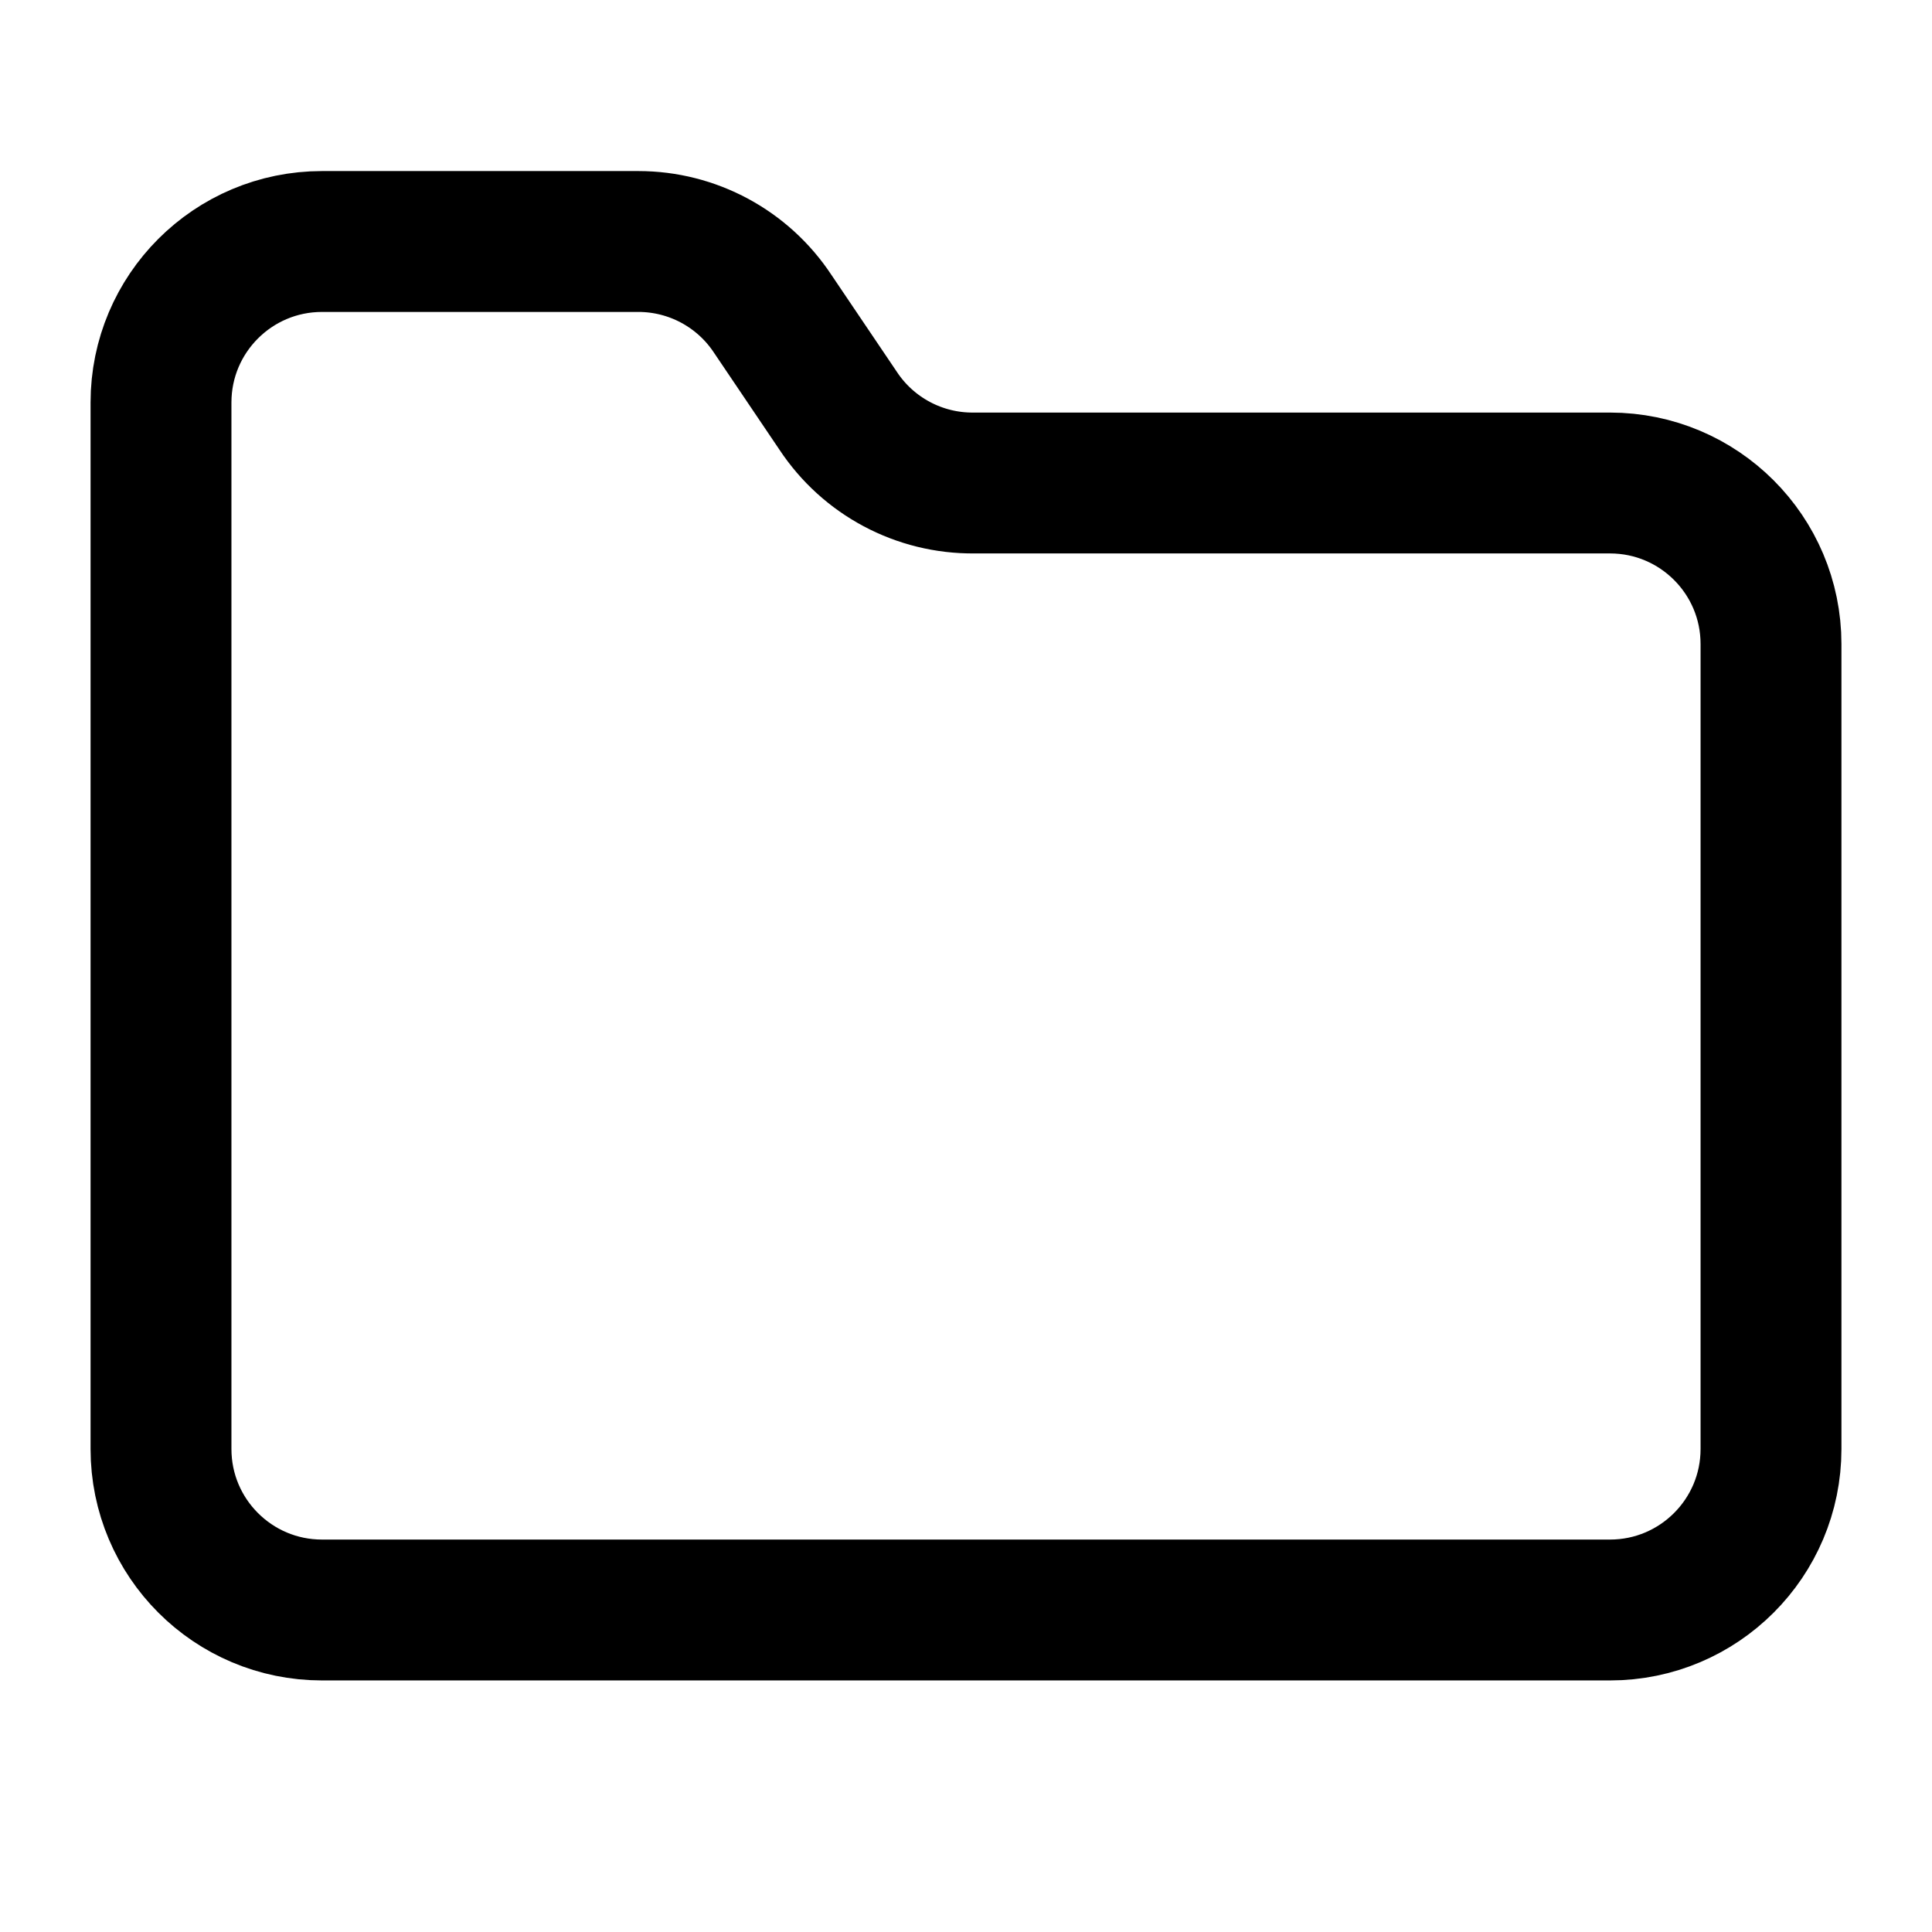
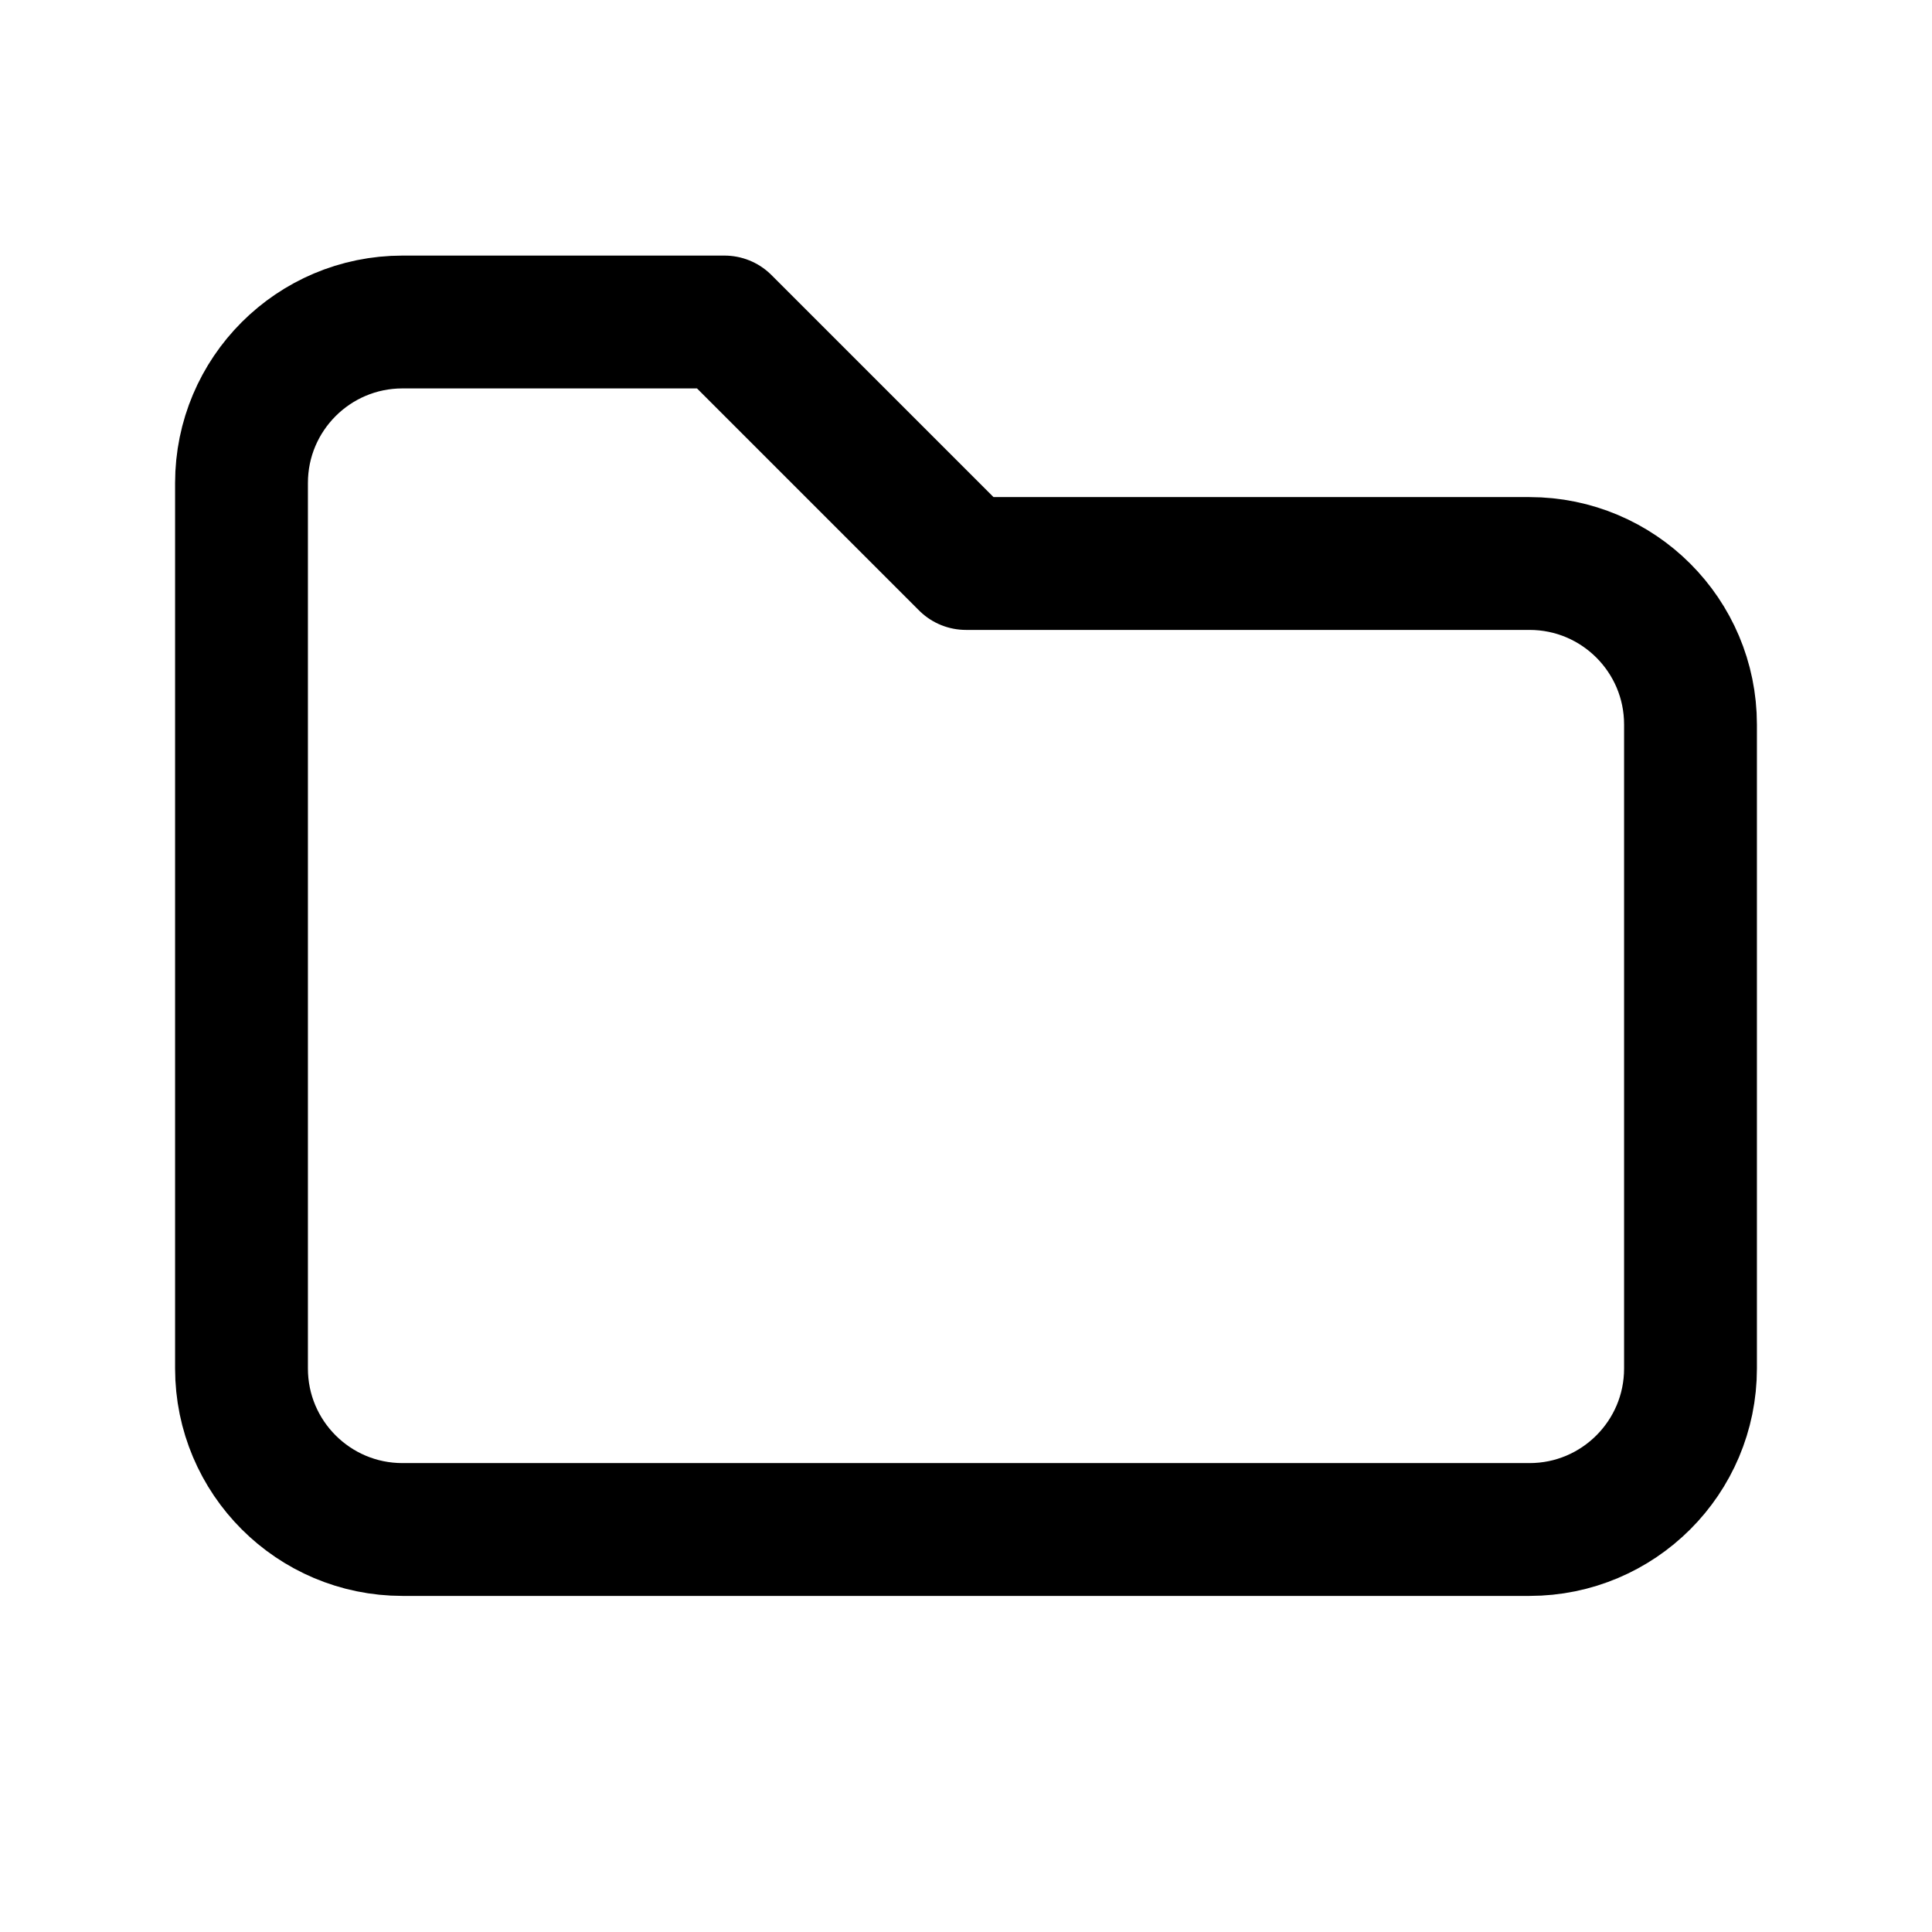
- <svg xmlns="http://www.w3.org/2000/svg" width="24" height="24" viewBox="0 0 24 24" fill="none" stroke="#000" stroke-width="1.75" stroke-linecap="round" stroke-linejoin="round">
-   <path d="M20 20a2 2 0 0 0 2-2V8a2 2 0 0 0-2-2h-7.9a2 2 0 0 1-1.69-.9L9.6 3.9A2 2 0 0 0 7.93 3H4a2 2 0 0 0-2 2v13a2 2 0 0 0 2 2Z" />
+ <svg xmlns="http://www.w3.org/2000/svg" width="24" height="24" viewBox="0 0 24 24" fill="none" stroke="#000" stroke-width="1.65" stroke-linecap="round" stroke-linejoin="round">
+   <path d="M5 4h4l3 3h7a2 2 0 0 1 2 2v8a2 2 0 0 1 -2 2h-14a2 2 0 0 1 -2 -2v-11a2 2 0 0 1 2 -2" />
</svg>
